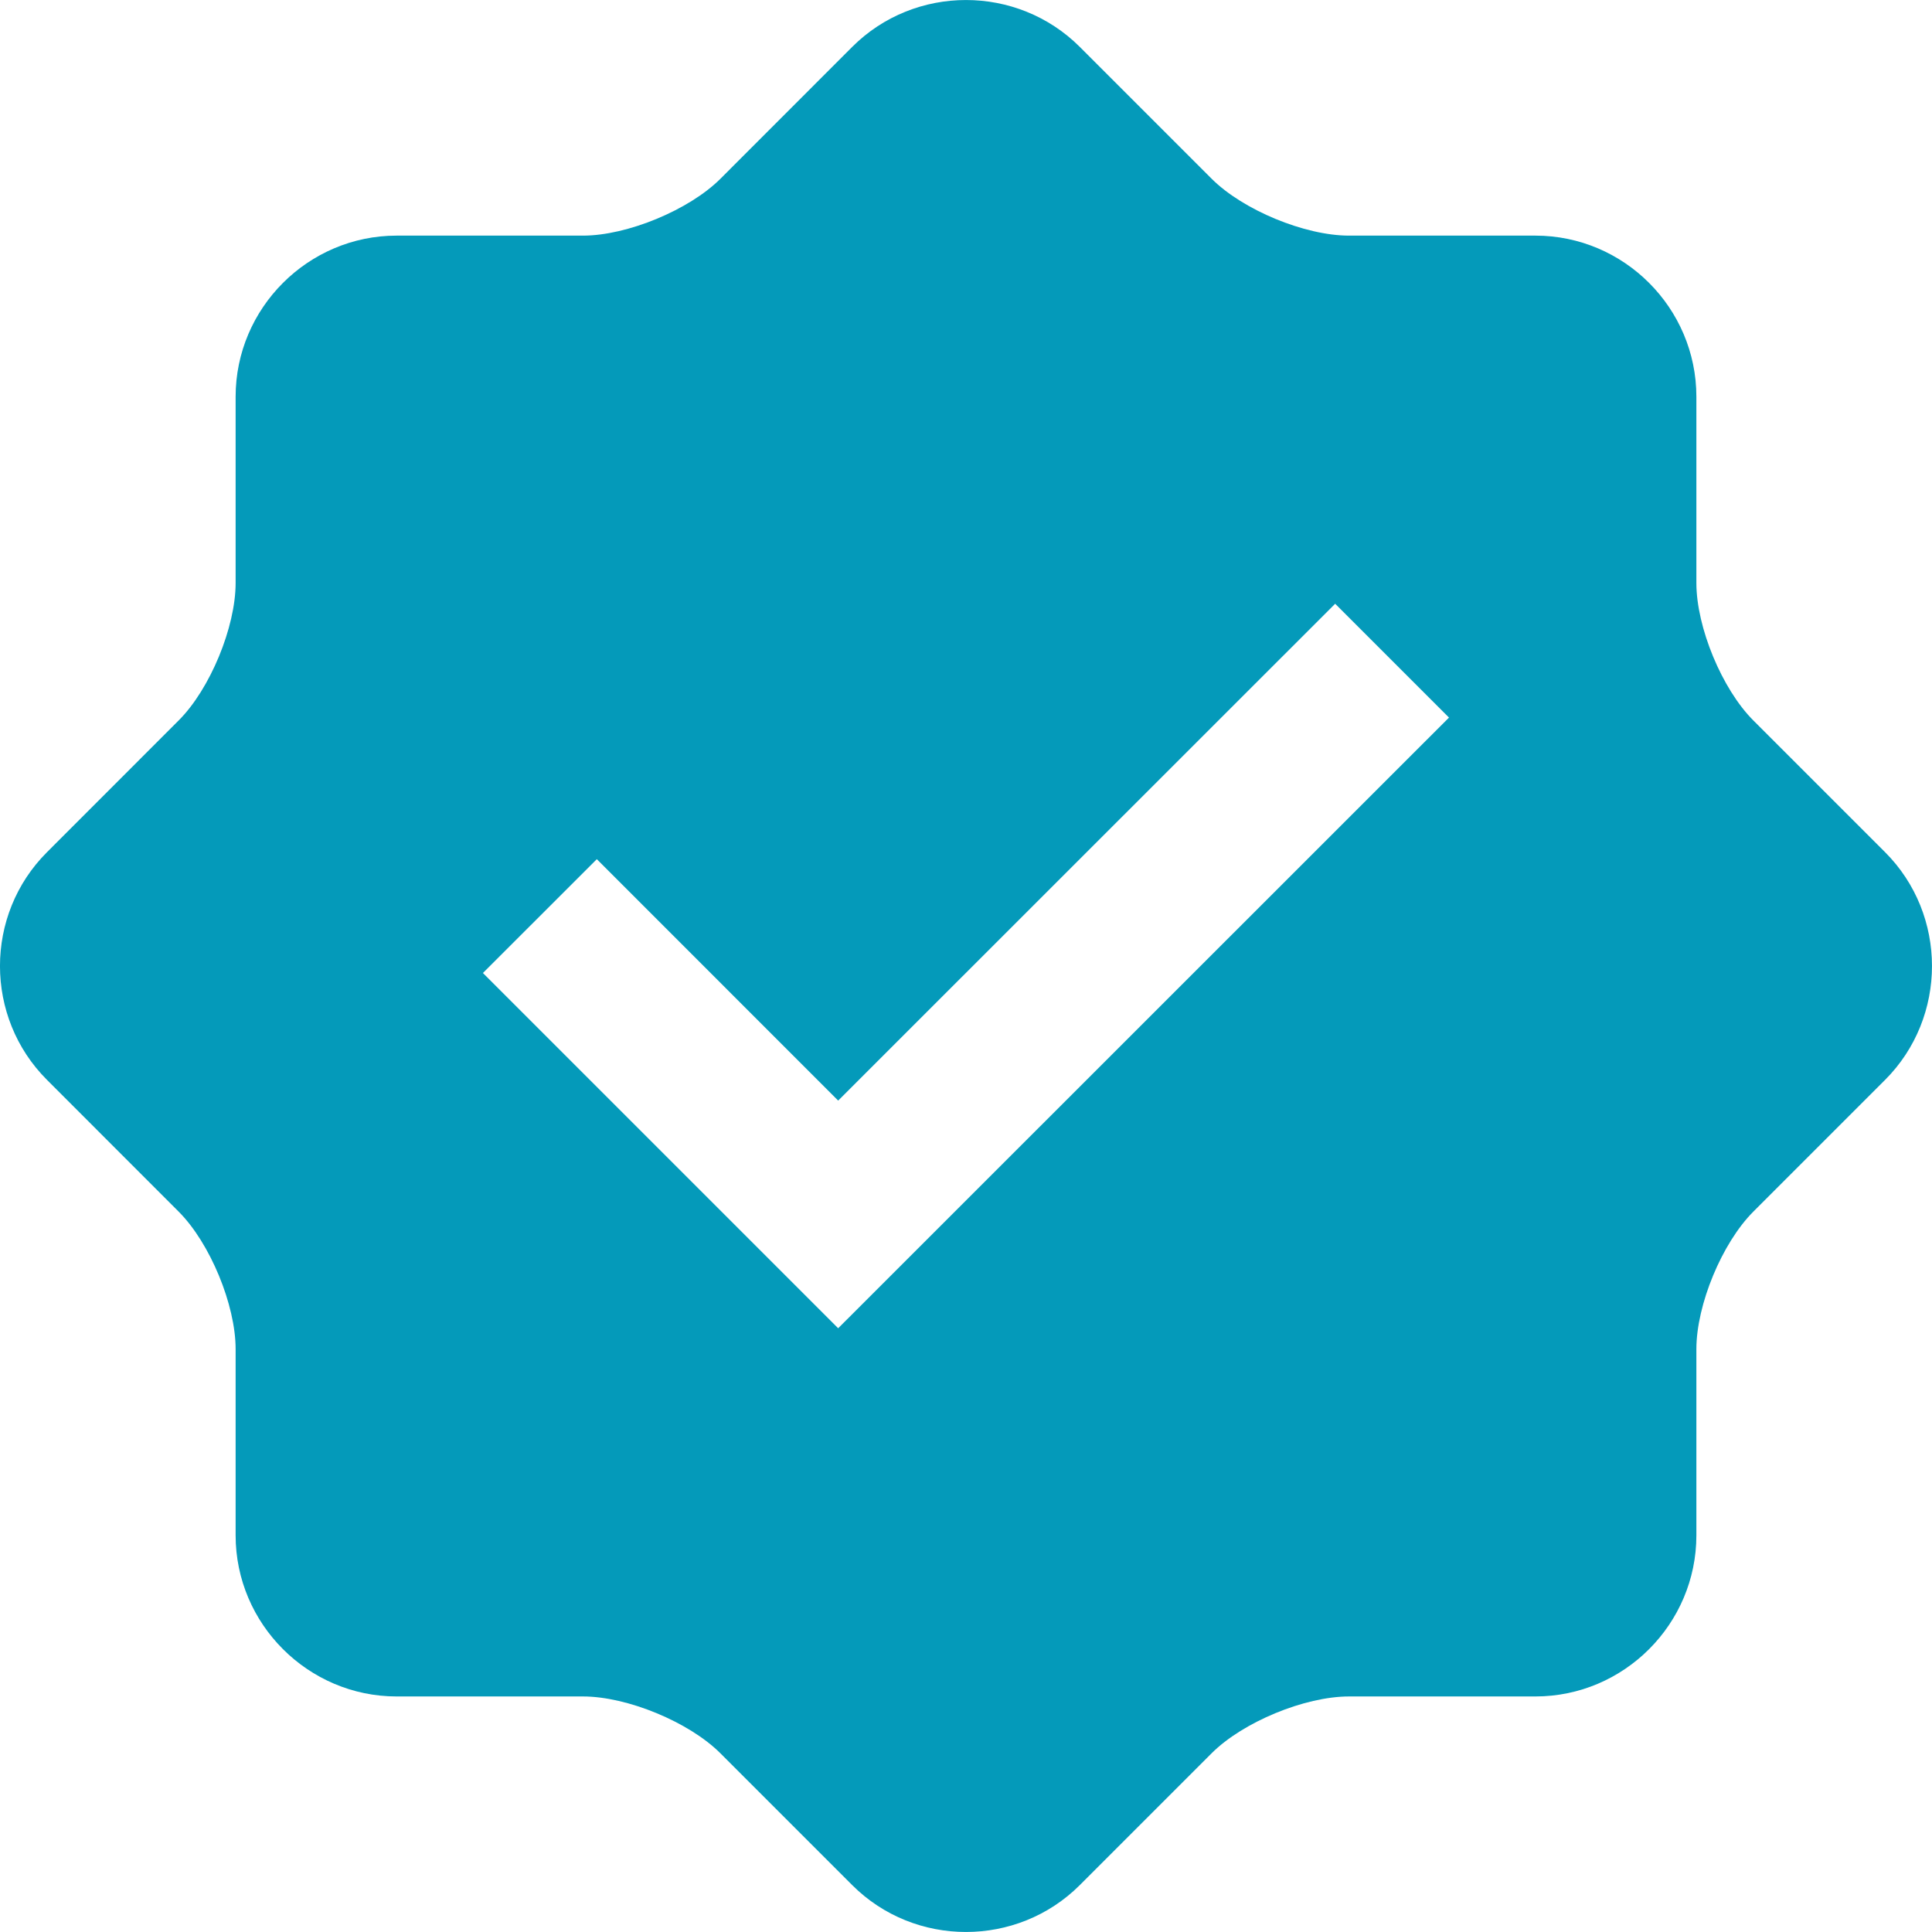
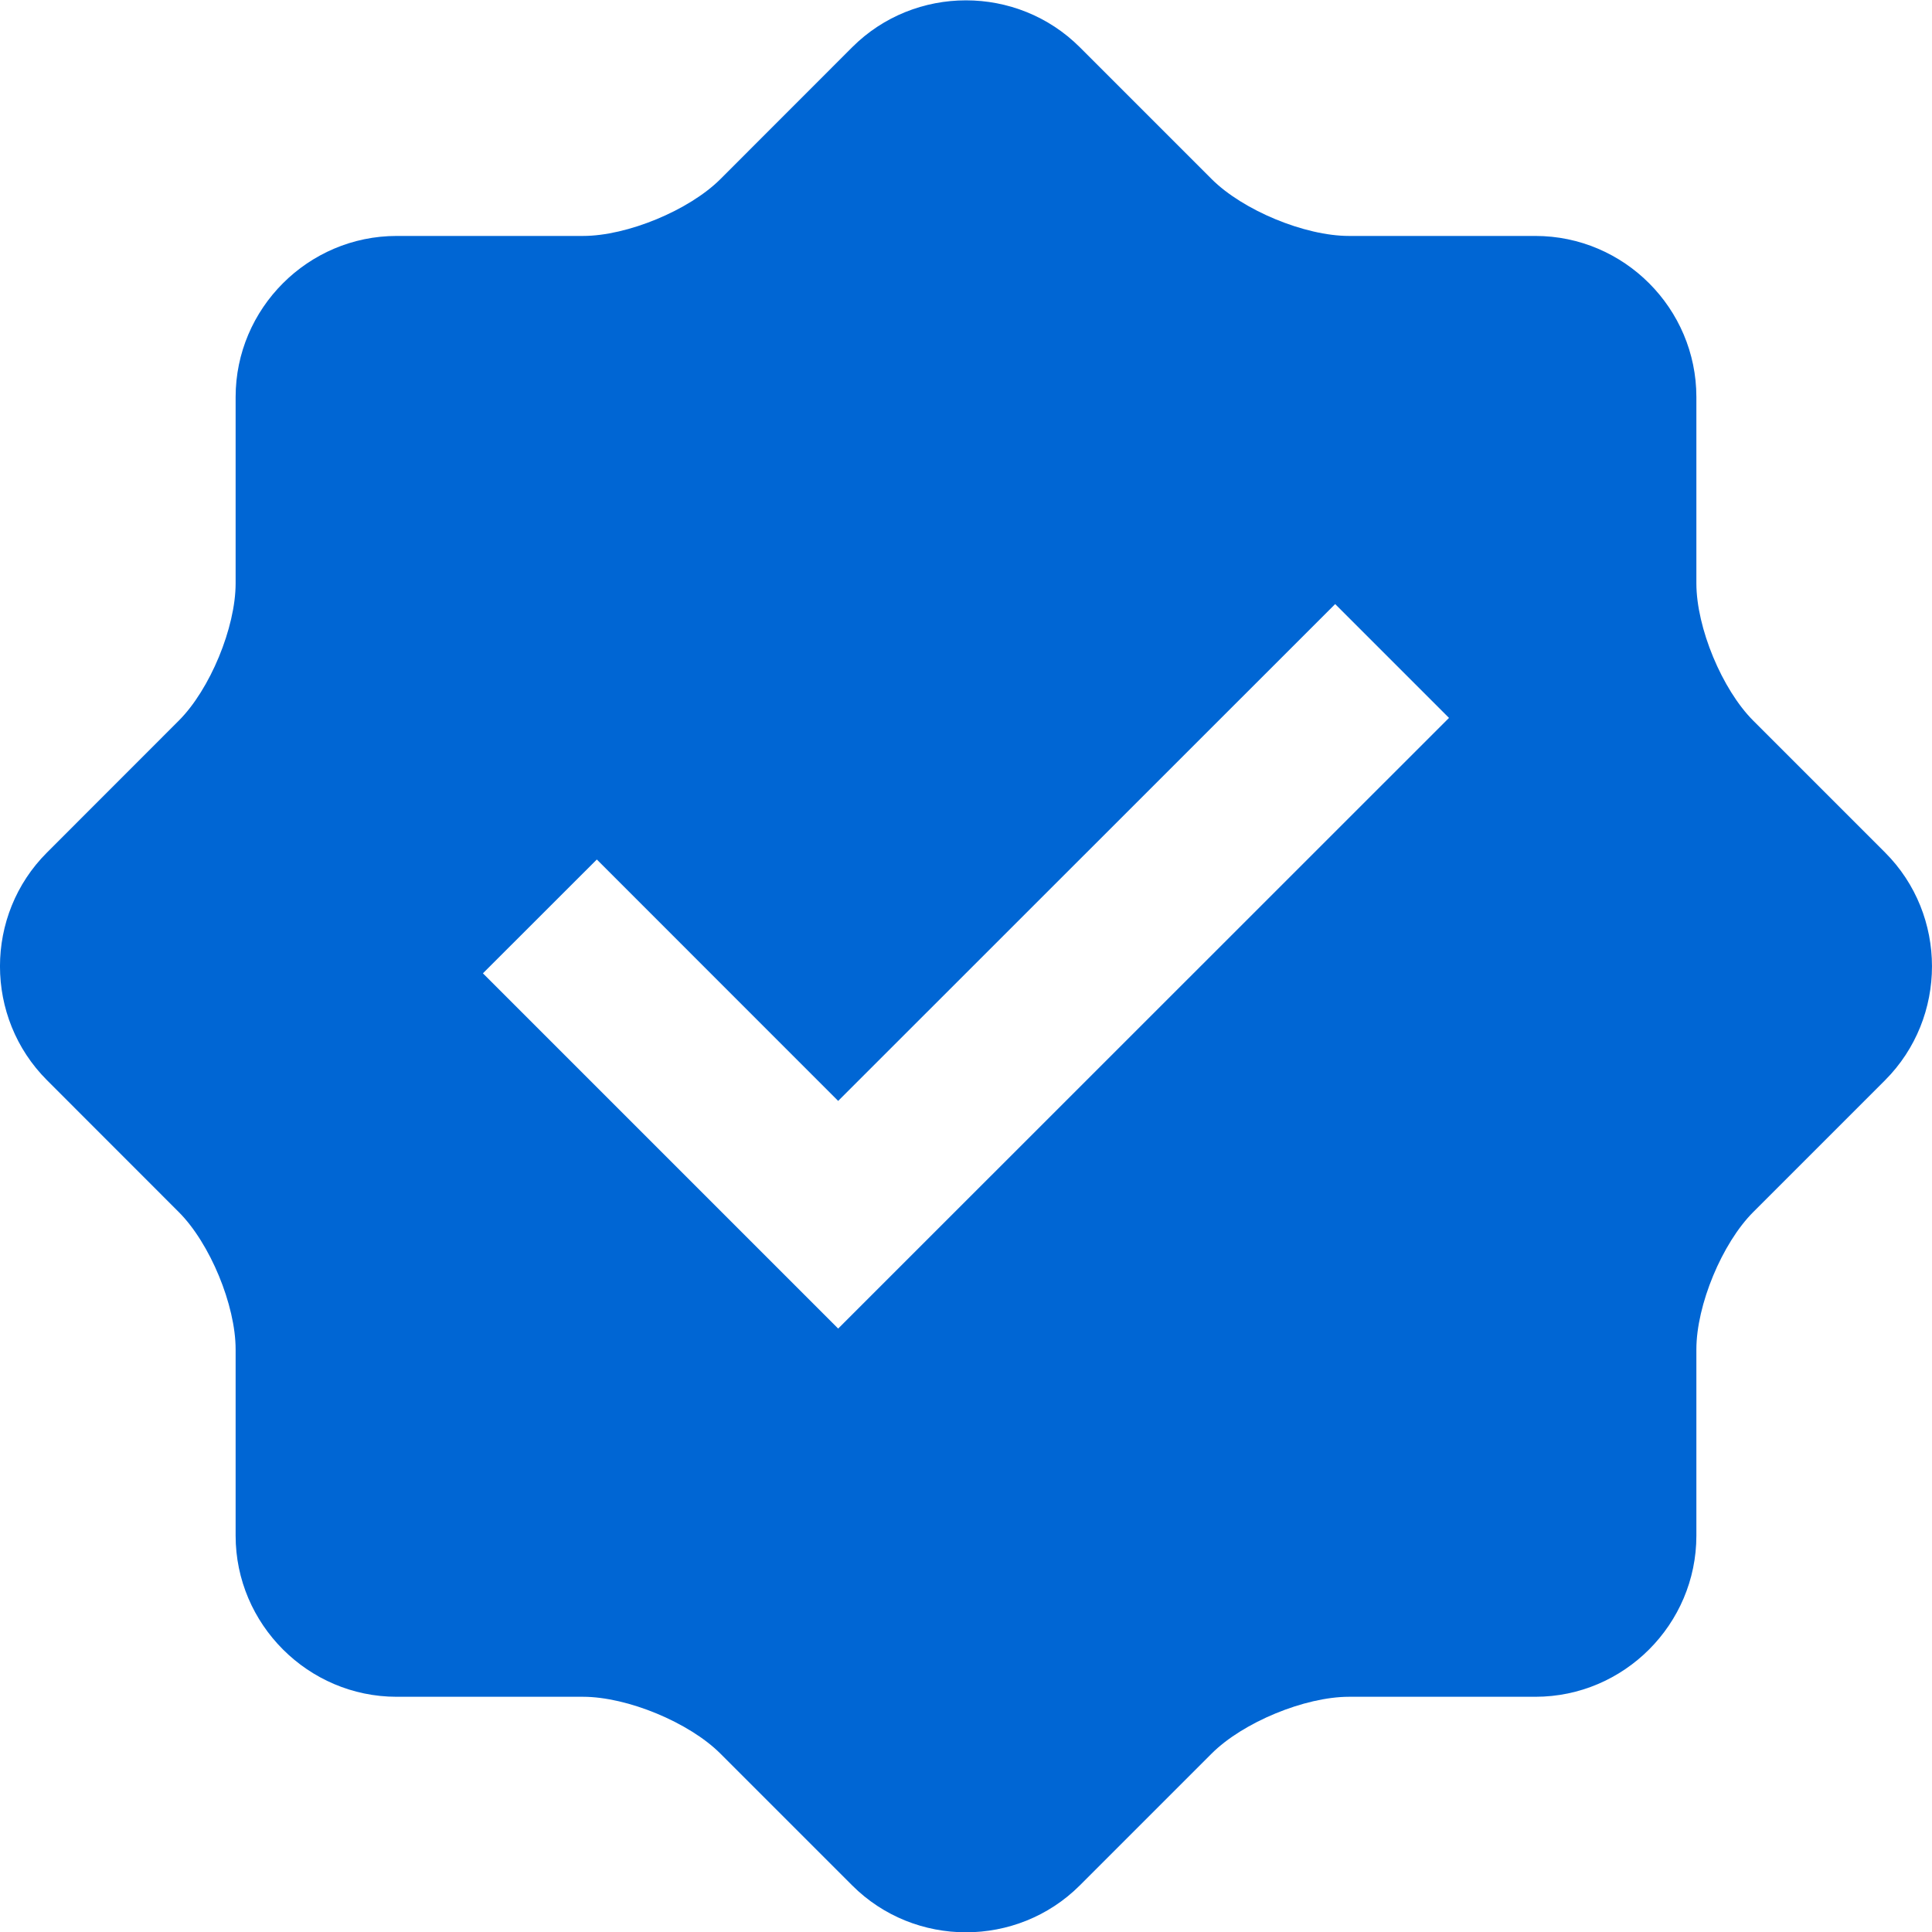
<svg xmlns="http://www.w3.org/2000/svg" width="24" height="24" viewBox="0 0 24 24" fill="none">
-   <path d="M23.417 10.586L21.78 8.949C21.392 8.561 21.073 7.793 21.073 7.242V4.928C21.073 3.827 20.174 2.927 19.073 2.927H16.758C16.208 2.927 15.439 2.608 15.051 2.22L13.414 0.583C12.636 -0.194 11.363 -0.194 10.586 0.583L8.949 2.221C8.56 2.609 7.791 2.927 7.242 2.927H4.927C3.828 2.927 2.927 3.827 2.927 4.928V7.242C2.927 7.791 2.609 8.561 2.22 8.949L0.584 10.586C-0.195 11.363 -0.195 12.637 0.584 13.415L2.22 15.052C2.609 15.441 2.927 16.21 2.927 16.759V19.073C2.927 20.173 3.828 21.074 4.927 21.074H7.242C7.792 21.074 8.561 21.392 8.949 21.78L10.586 23.417C11.363 24.194 12.636 24.194 13.414 23.417L15.051 21.78C15.439 21.392 16.208 21.074 16.758 21.074H19.073C20.174 21.074 21.073 20.173 21.073 19.073V16.759C21.073 16.208 21.392 15.44 21.78 15.052L23.417 13.415C24.194 12.637 24.194 11.363 23.417 10.586ZM10.412 16.5L5.999 12.087L7.414 10.673L10.412 13.672L16.586 7.5L18 8.914L10.412 16.5Z" fill="#049ABA" />
+   <path d="M23.417 10.59L21.78 8.953C21.392 8.565 21.073 7.797 21.073 7.246V4.932C21.073 3.831 20.174 2.931 19.073 2.931H16.758C16.208 2.931 15.439 2.612 15.051 2.224L13.414 0.587C12.636 -0.19 11.363 -0.19 10.586 0.587L8.949 2.225C8.56 2.613 7.791 2.931 7.242 2.931H4.927C3.828 2.931 2.927 3.831 2.927 4.932V7.246C2.927 7.795 2.609 8.565 2.22 8.953L0.584 10.59C-0.195 11.367 -0.195 12.64 0.584 13.419L2.22 15.056C2.609 15.444 2.927 16.214 2.927 16.763V19.077C2.927 20.177 3.828 21.078 4.927 21.078H7.242C7.792 21.078 8.561 21.396 8.949 21.784L10.586 23.421C11.363 24.198 12.636 24.198 13.414 23.421L15.051 21.784C15.439 21.396 16.208 21.078 16.758 21.078H19.073C20.174 21.078 21.073 20.177 21.073 19.077V16.763C21.073 16.212 21.392 15.444 21.78 15.056L23.417 13.419C24.194 12.64 24.194 11.367 23.417 10.59ZM10.412 16.504L5.999 12.091L7.414 10.677L10.412 13.676L16.586 7.504L18 8.918L10.412 16.504Z" fill="#0066D4" />
</svg>
